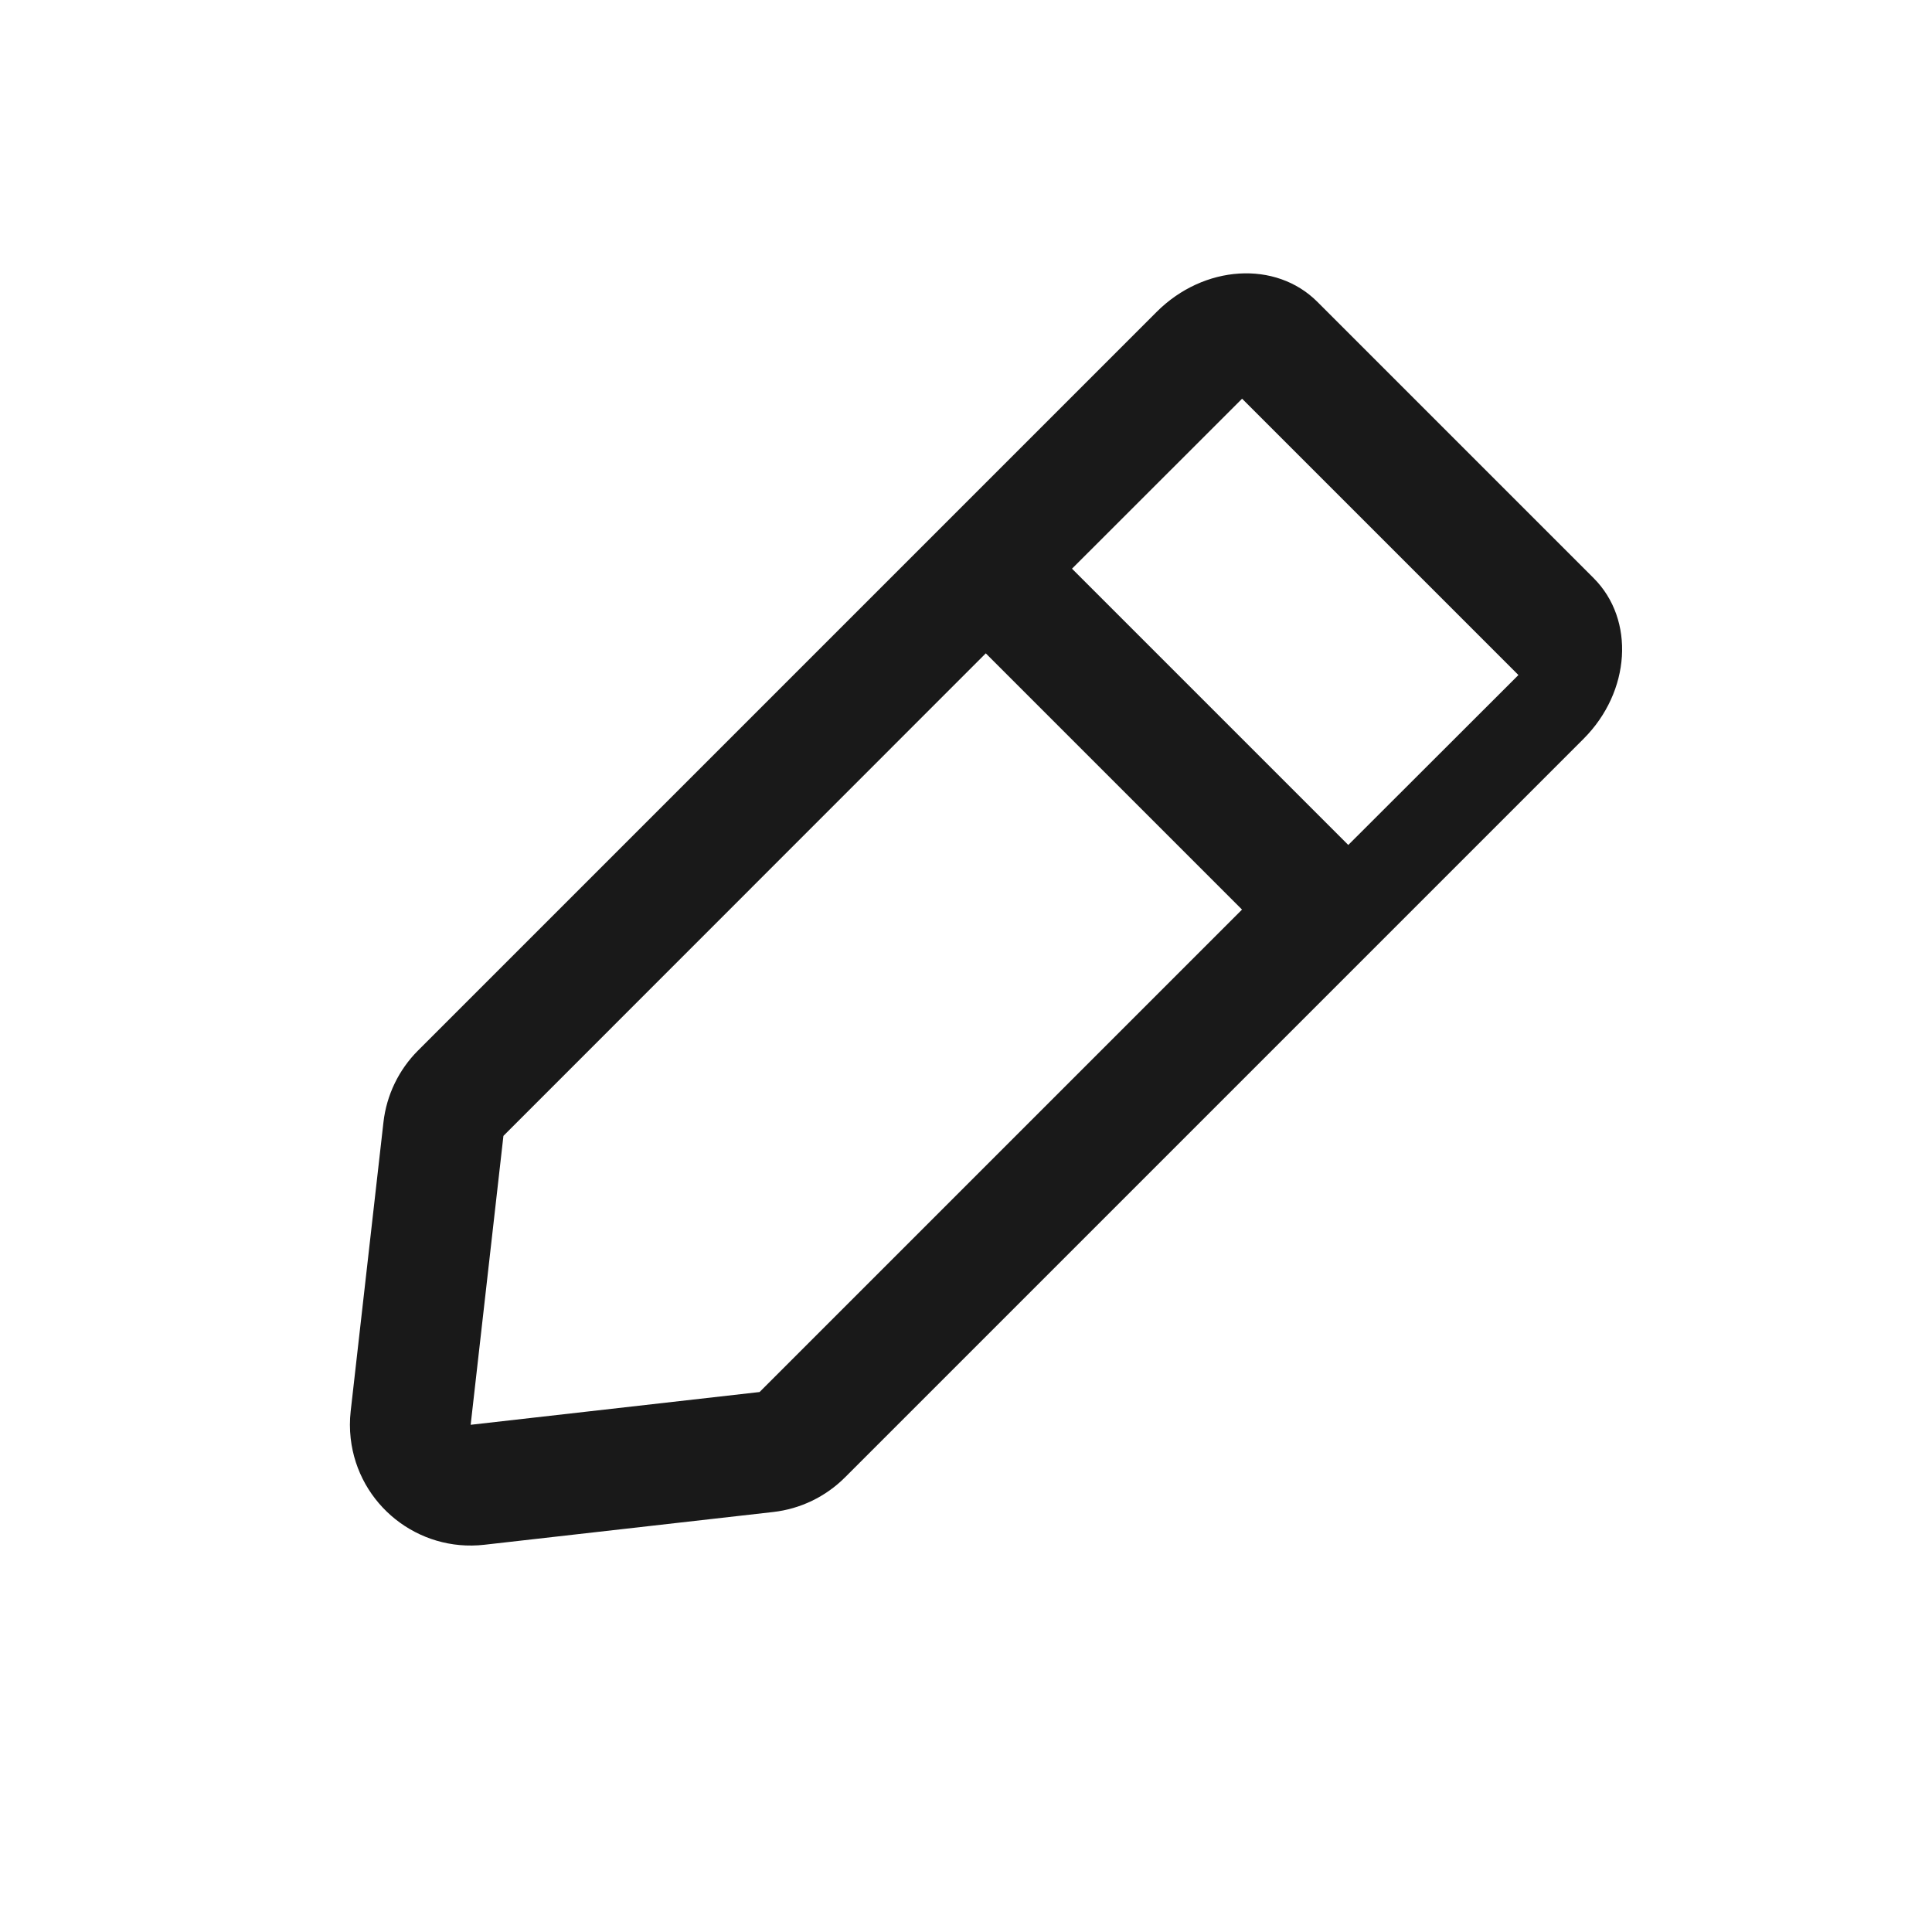
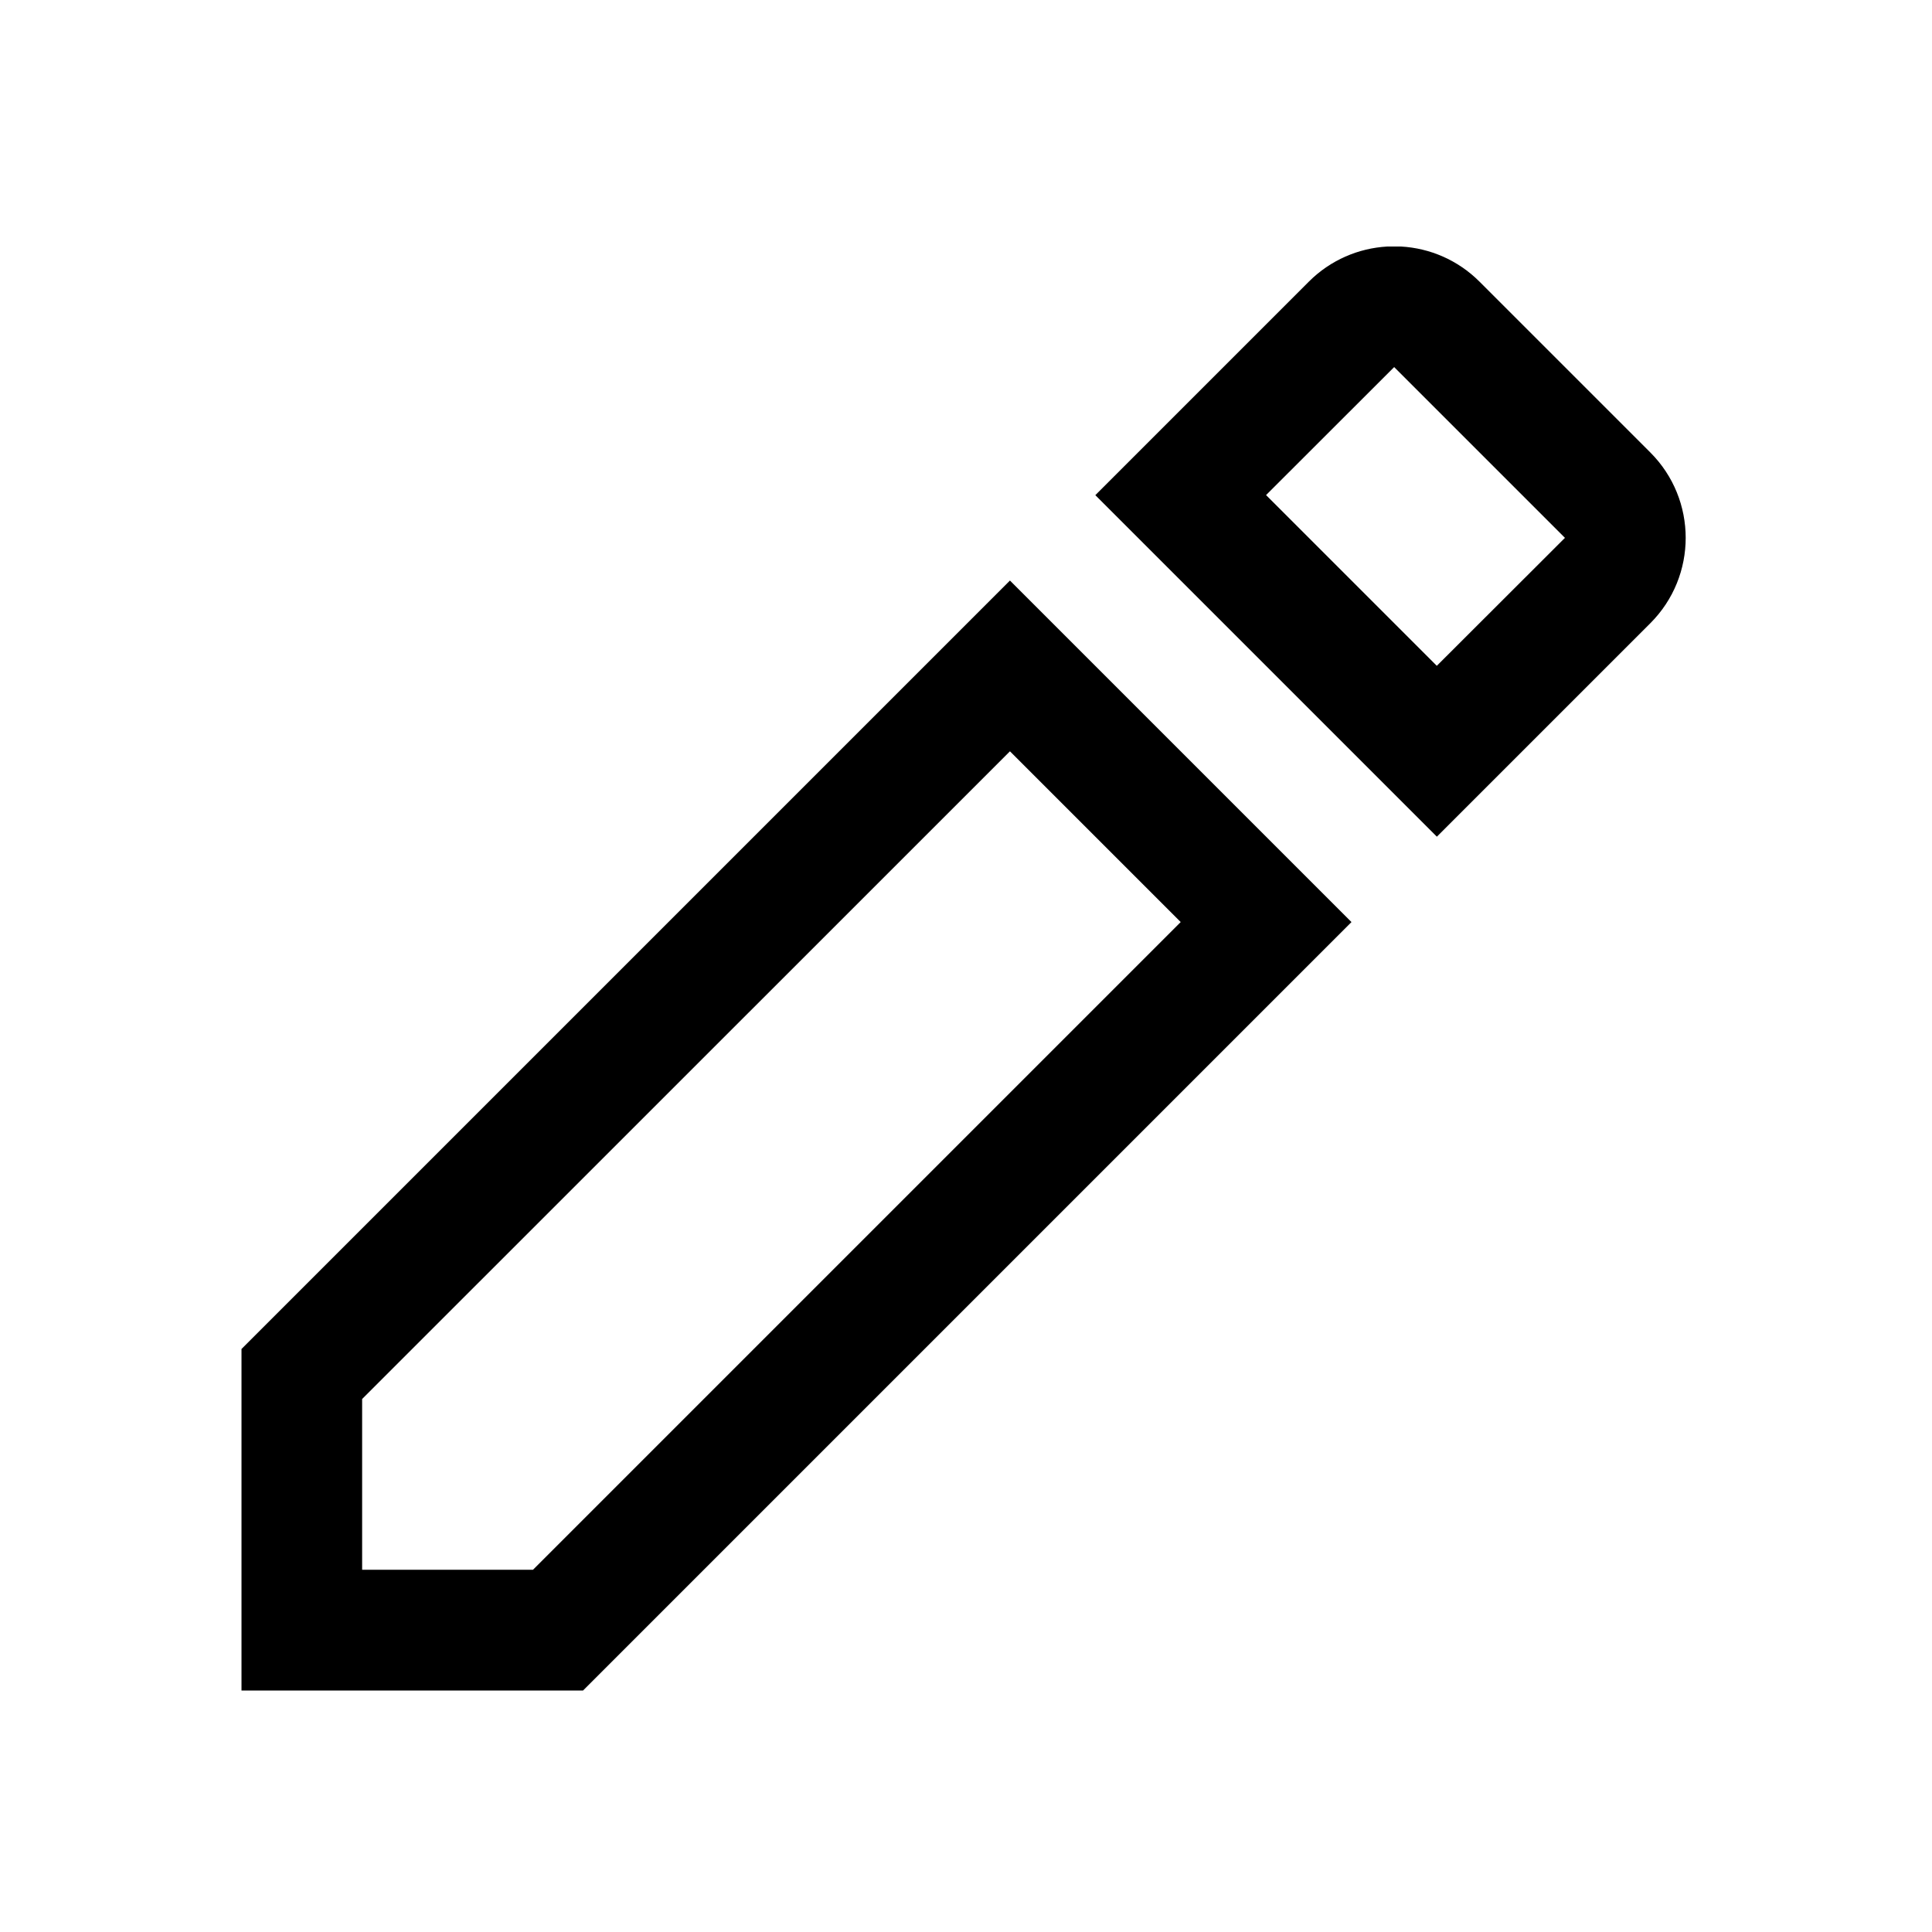
<svg xmlns="http://www.w3.org/2000/svg" viewBox="0 0 1024 1024" version="1.1">
-   <path fill-opacity=".9" fill-rule="evenodd" d="M447.847 783.058C437.606 793.299 424.194 799.764 409.804 801.396L256.674 818.761C221.553 822.744 189.853 797.501 185.87 762.38 185.327 757.587 185.327 752.749 185.87 747.957L203.235 594.827C204.867 580.437 211.332 567.025 221.573 556.784L522.539 255.817 613.049 165.308C638.043 140.314 676.171 137.92 698.211 159.96L844.671 306.42C866.711 328.46 864.317 366.588 839.323 391.582L447.847 783.058ZM522.487 346.285L266.828 602.039 249.463 755.168 402.592 737.803 658.295 482.093 522.487 346.285ZM658.334 211.324L568.183 301.421 714.615 447.853 804.793 357.784 658.334 211.324Z" />
+   <path fill-rule="evenodd" d="M784.192 149.306C772.659 137.771 757.818 131.559 742.72 130.672H735.162C720.064 131.559 705.222 137.771 693.683 149.306L580.548 262.444 761.568 443.462 874.707 330.326C899.699 305.332 899.699 264.81 874.707 239.816L784.192 149.306ZM535.293 307.698L716.314 488.717 309.02 896.013H128V714.989L535.293 307.698ZM535.296 398.209L191.936 741.504V832H282.496L625.792 488.705 535.296 398.209ZM738.938 194.561L671.04 262.401 761.536 352.897 829.453 285.071 738.938 194.561Z" clip-rule="evenodd" />
</svg>
